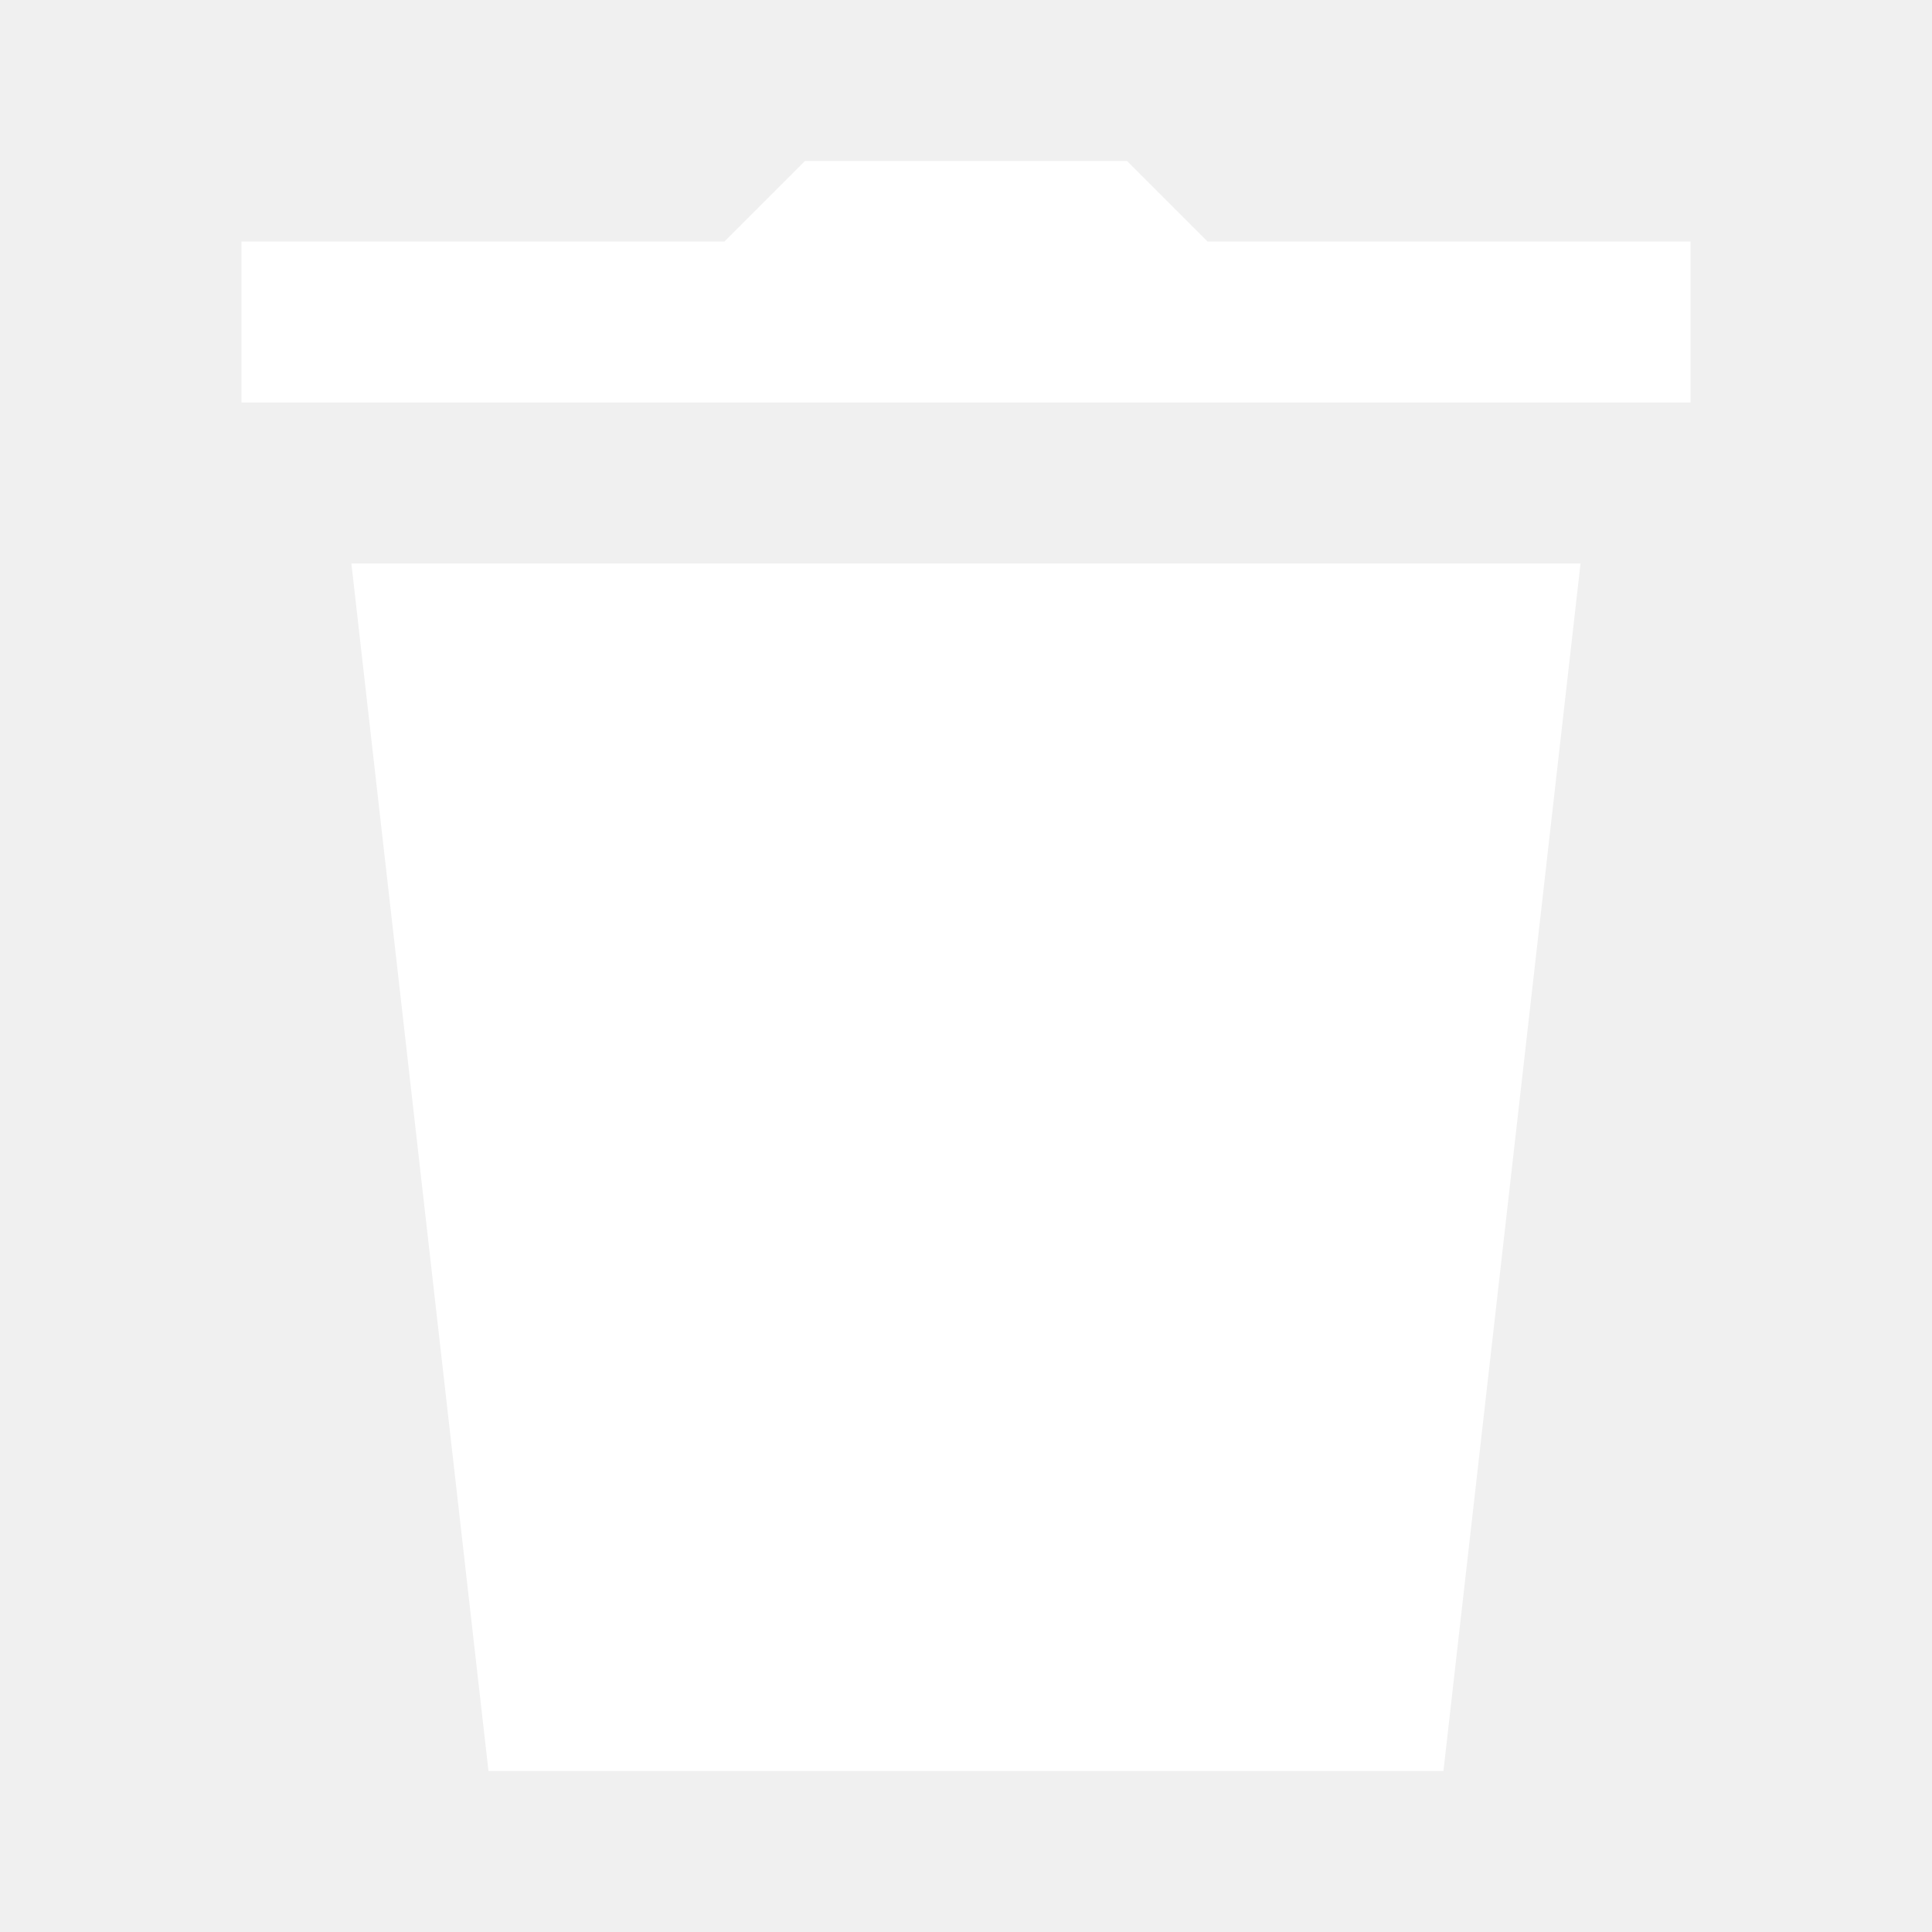
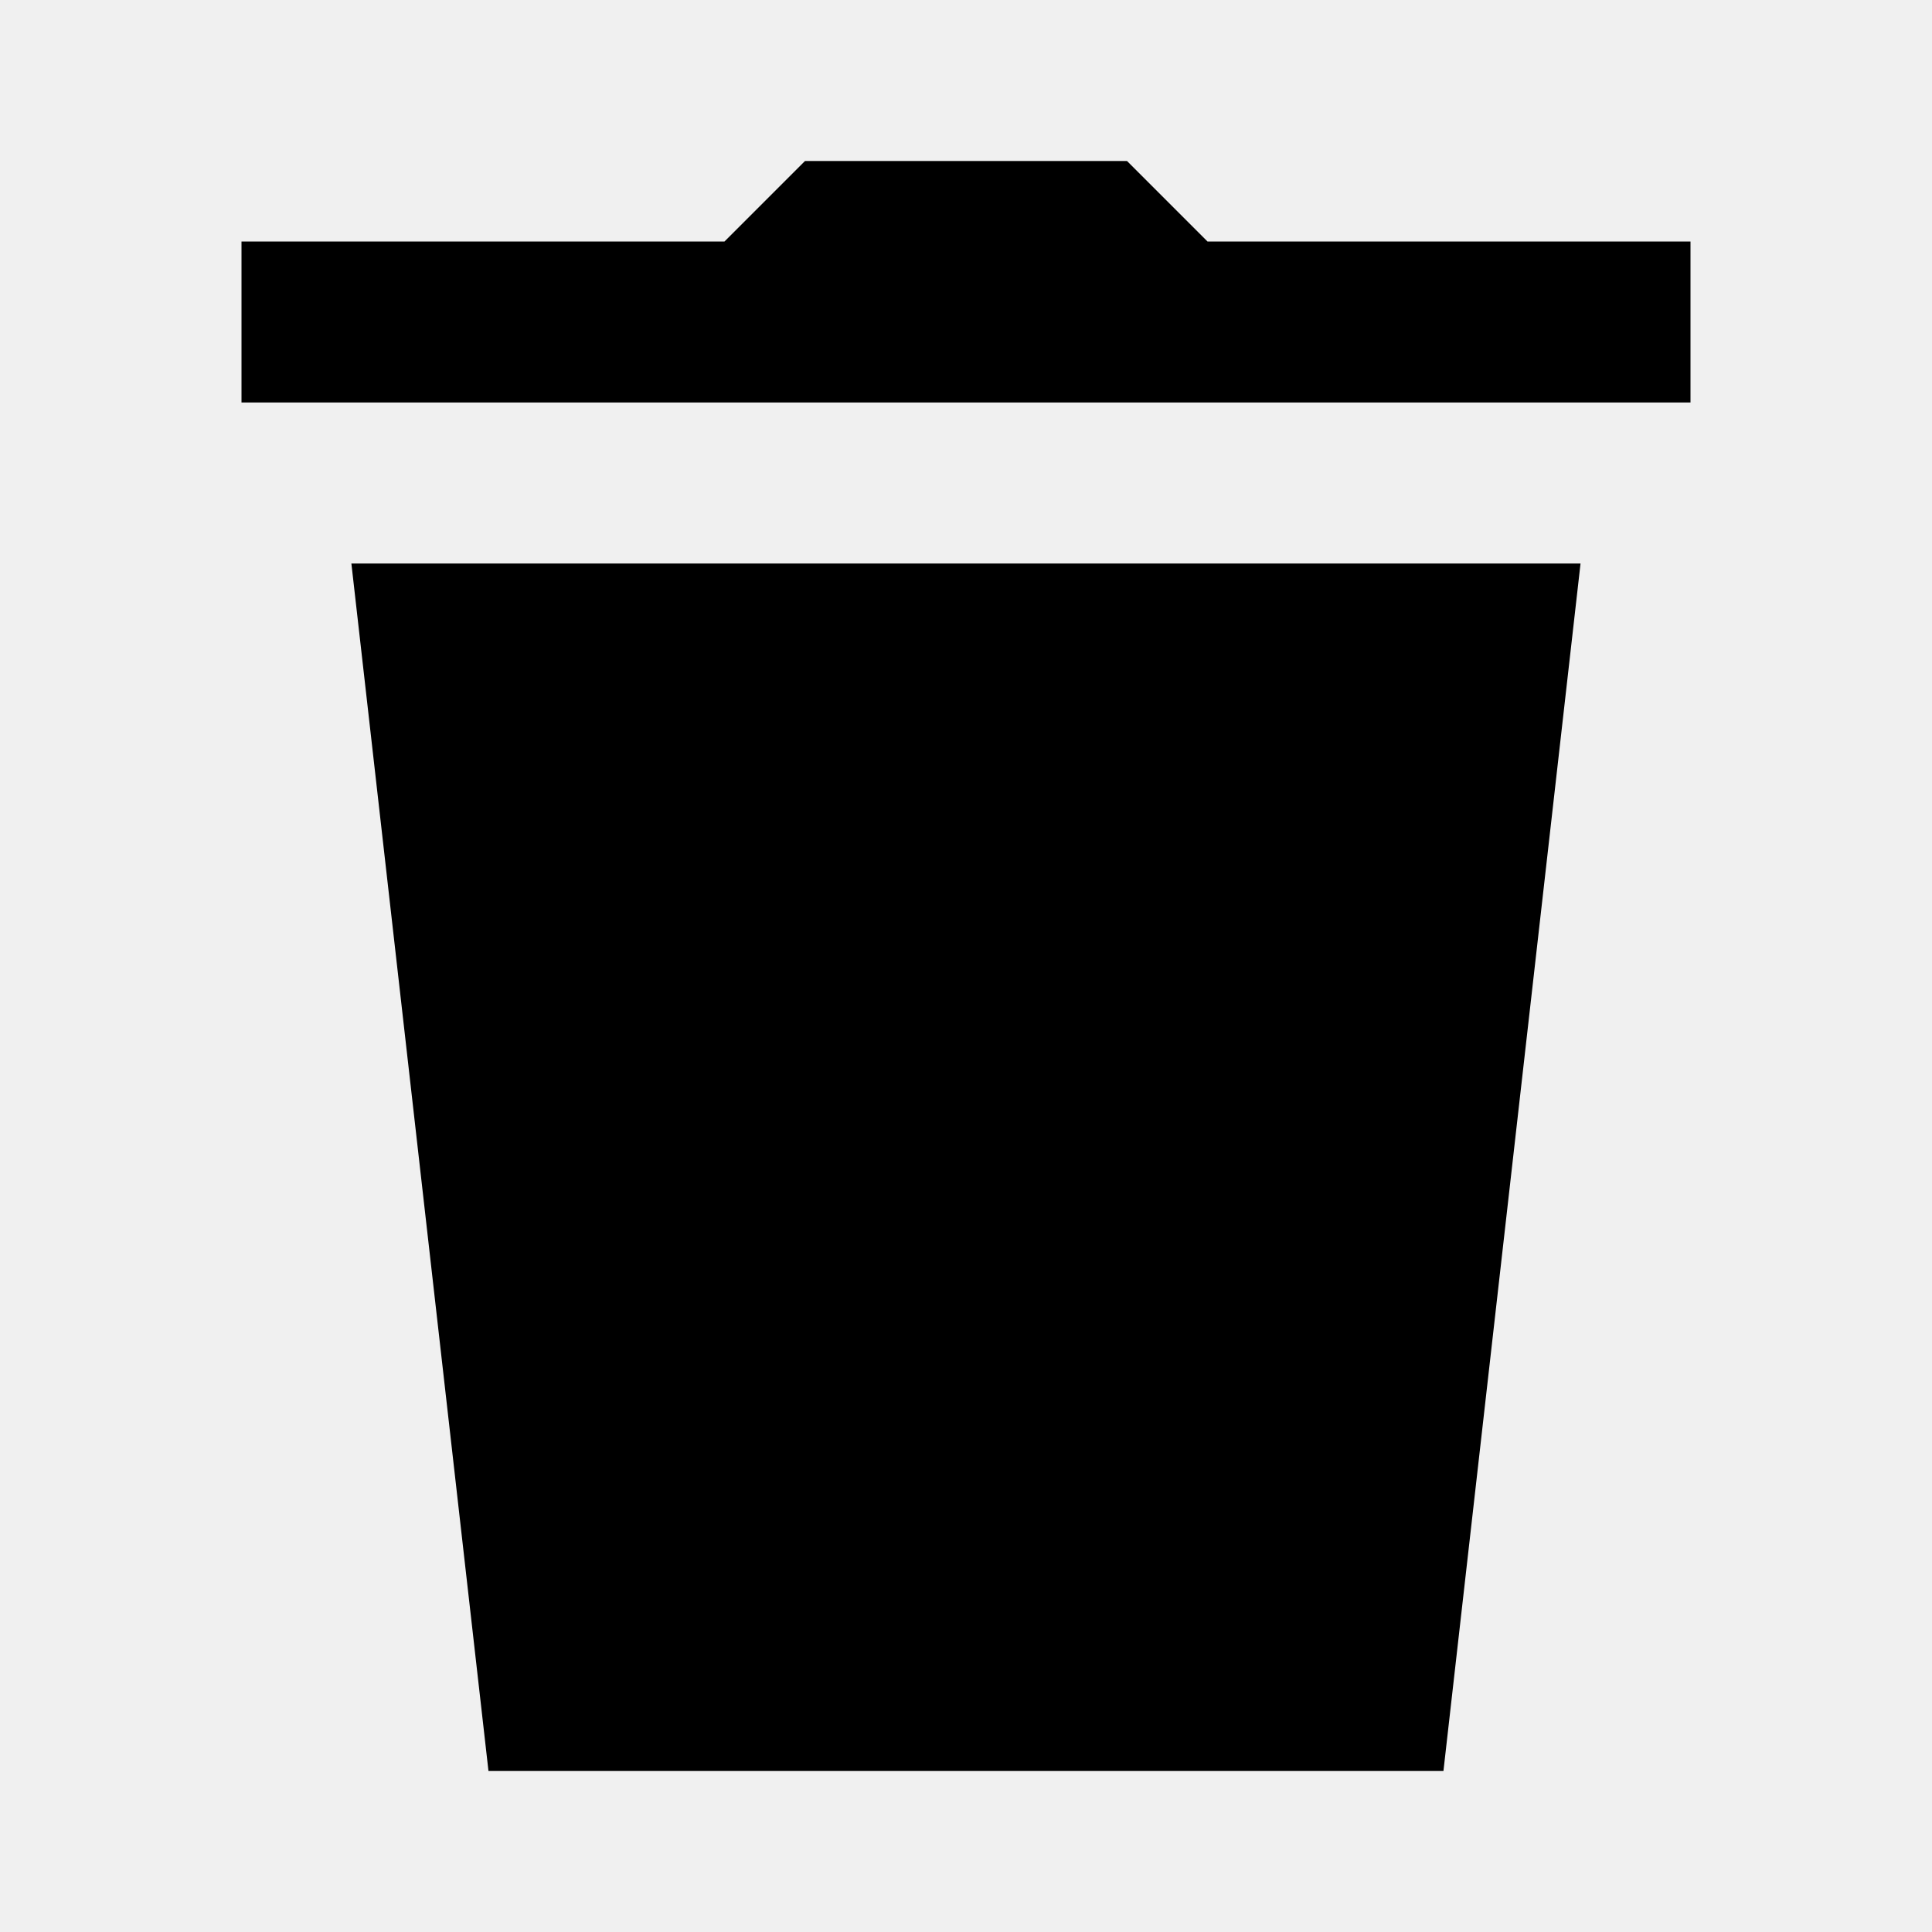
<svg xmlns="http://www.w3.org/2000/svg" width="12px" height="12px" viewBox="0,0,256,256" fill-rule="nonzero">
-   <g fill="#ffffff" fill-rule="nonzero" stroke="none" stroke-width="1" stroke-linecap="butt" stroke-linejoin="miter" stroke-miterlimit="10" stroke-dasharray="" stroke-dashoffset="0" font-family="none" font-weight="none" font-size="none" text-anchor="none" style="mix-blend-mode: normal">
+   <g fill-rule="nonzero" stroke="none" stroke-width="1" stroke-linecap="butt" stroke-linejoin="miter" stroke-miterlimit="10" stroke-dasharray="" stroke-dashoffset="0" font-family="none" font-weight="none" font-size="none" text-anchor="none" style="mix-blend-mode: normal">
    <g transform="scale(10.66667,10.66667)">
      <path d="M10,2l-1,1h-6v2h18v-2h-6l-1,-1zM4.365,7l1.703,15h11.863l1.703,-15z" />
    </g>
  </g>
</svg>
